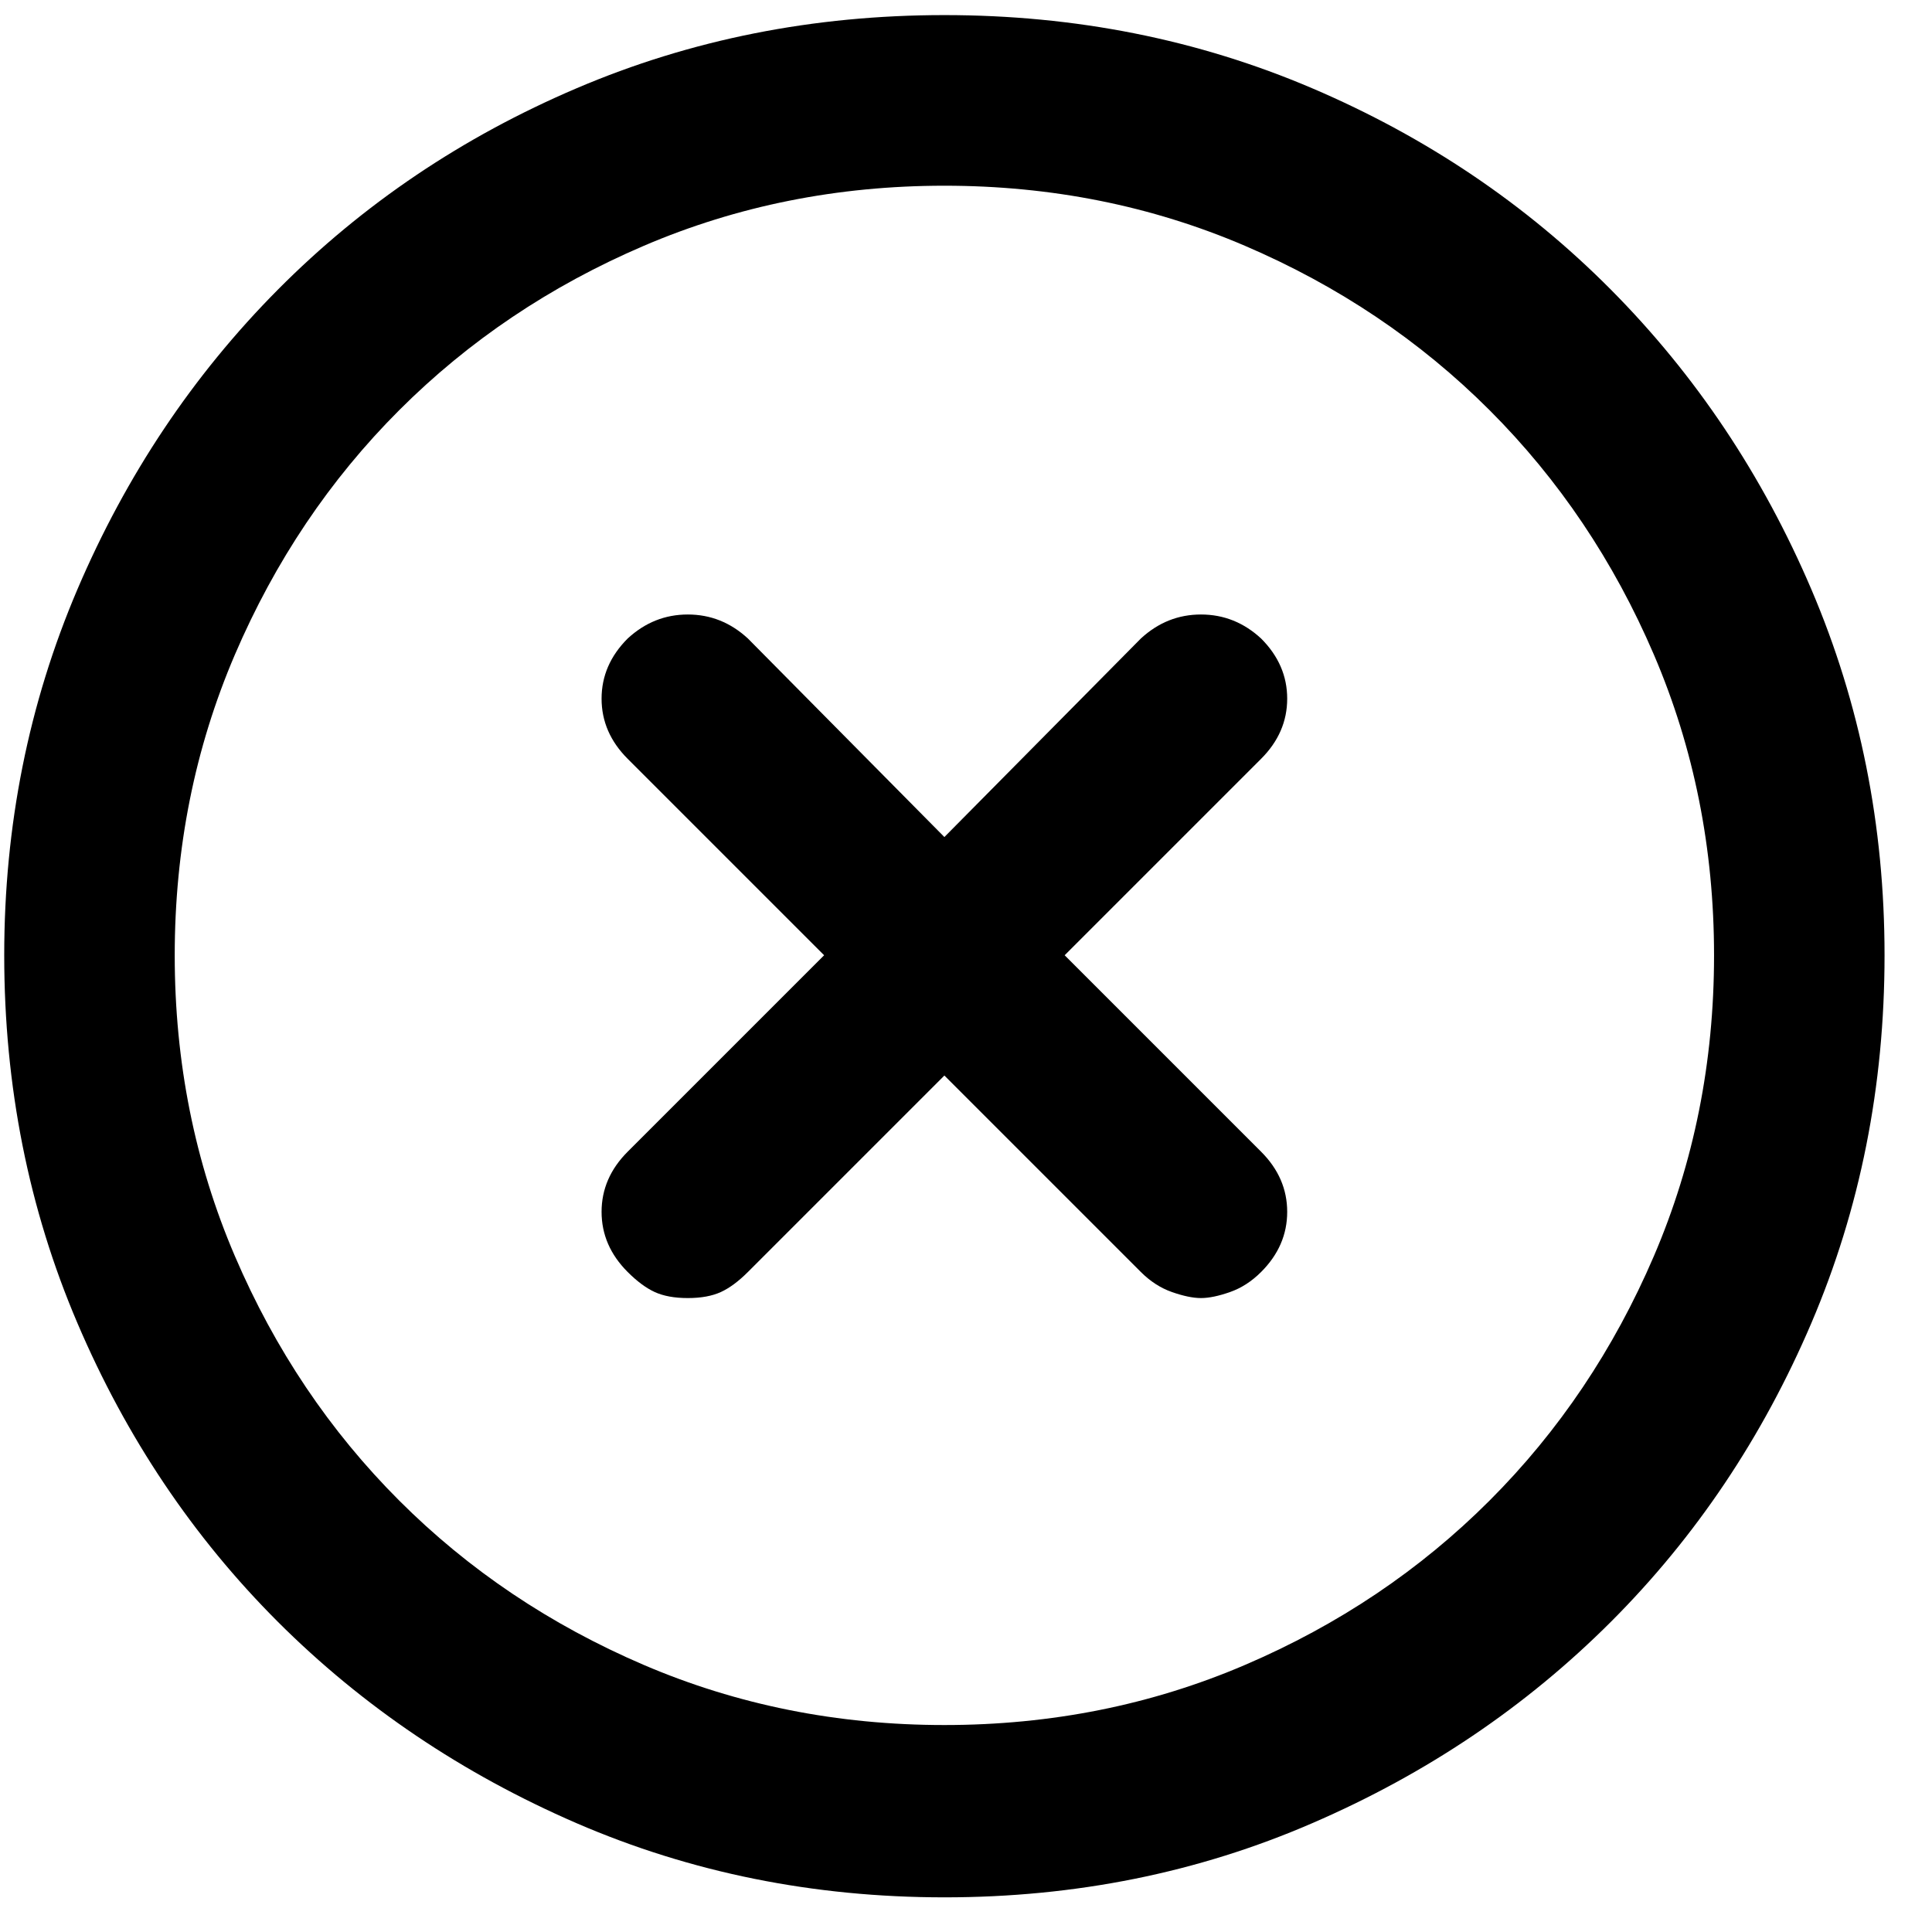
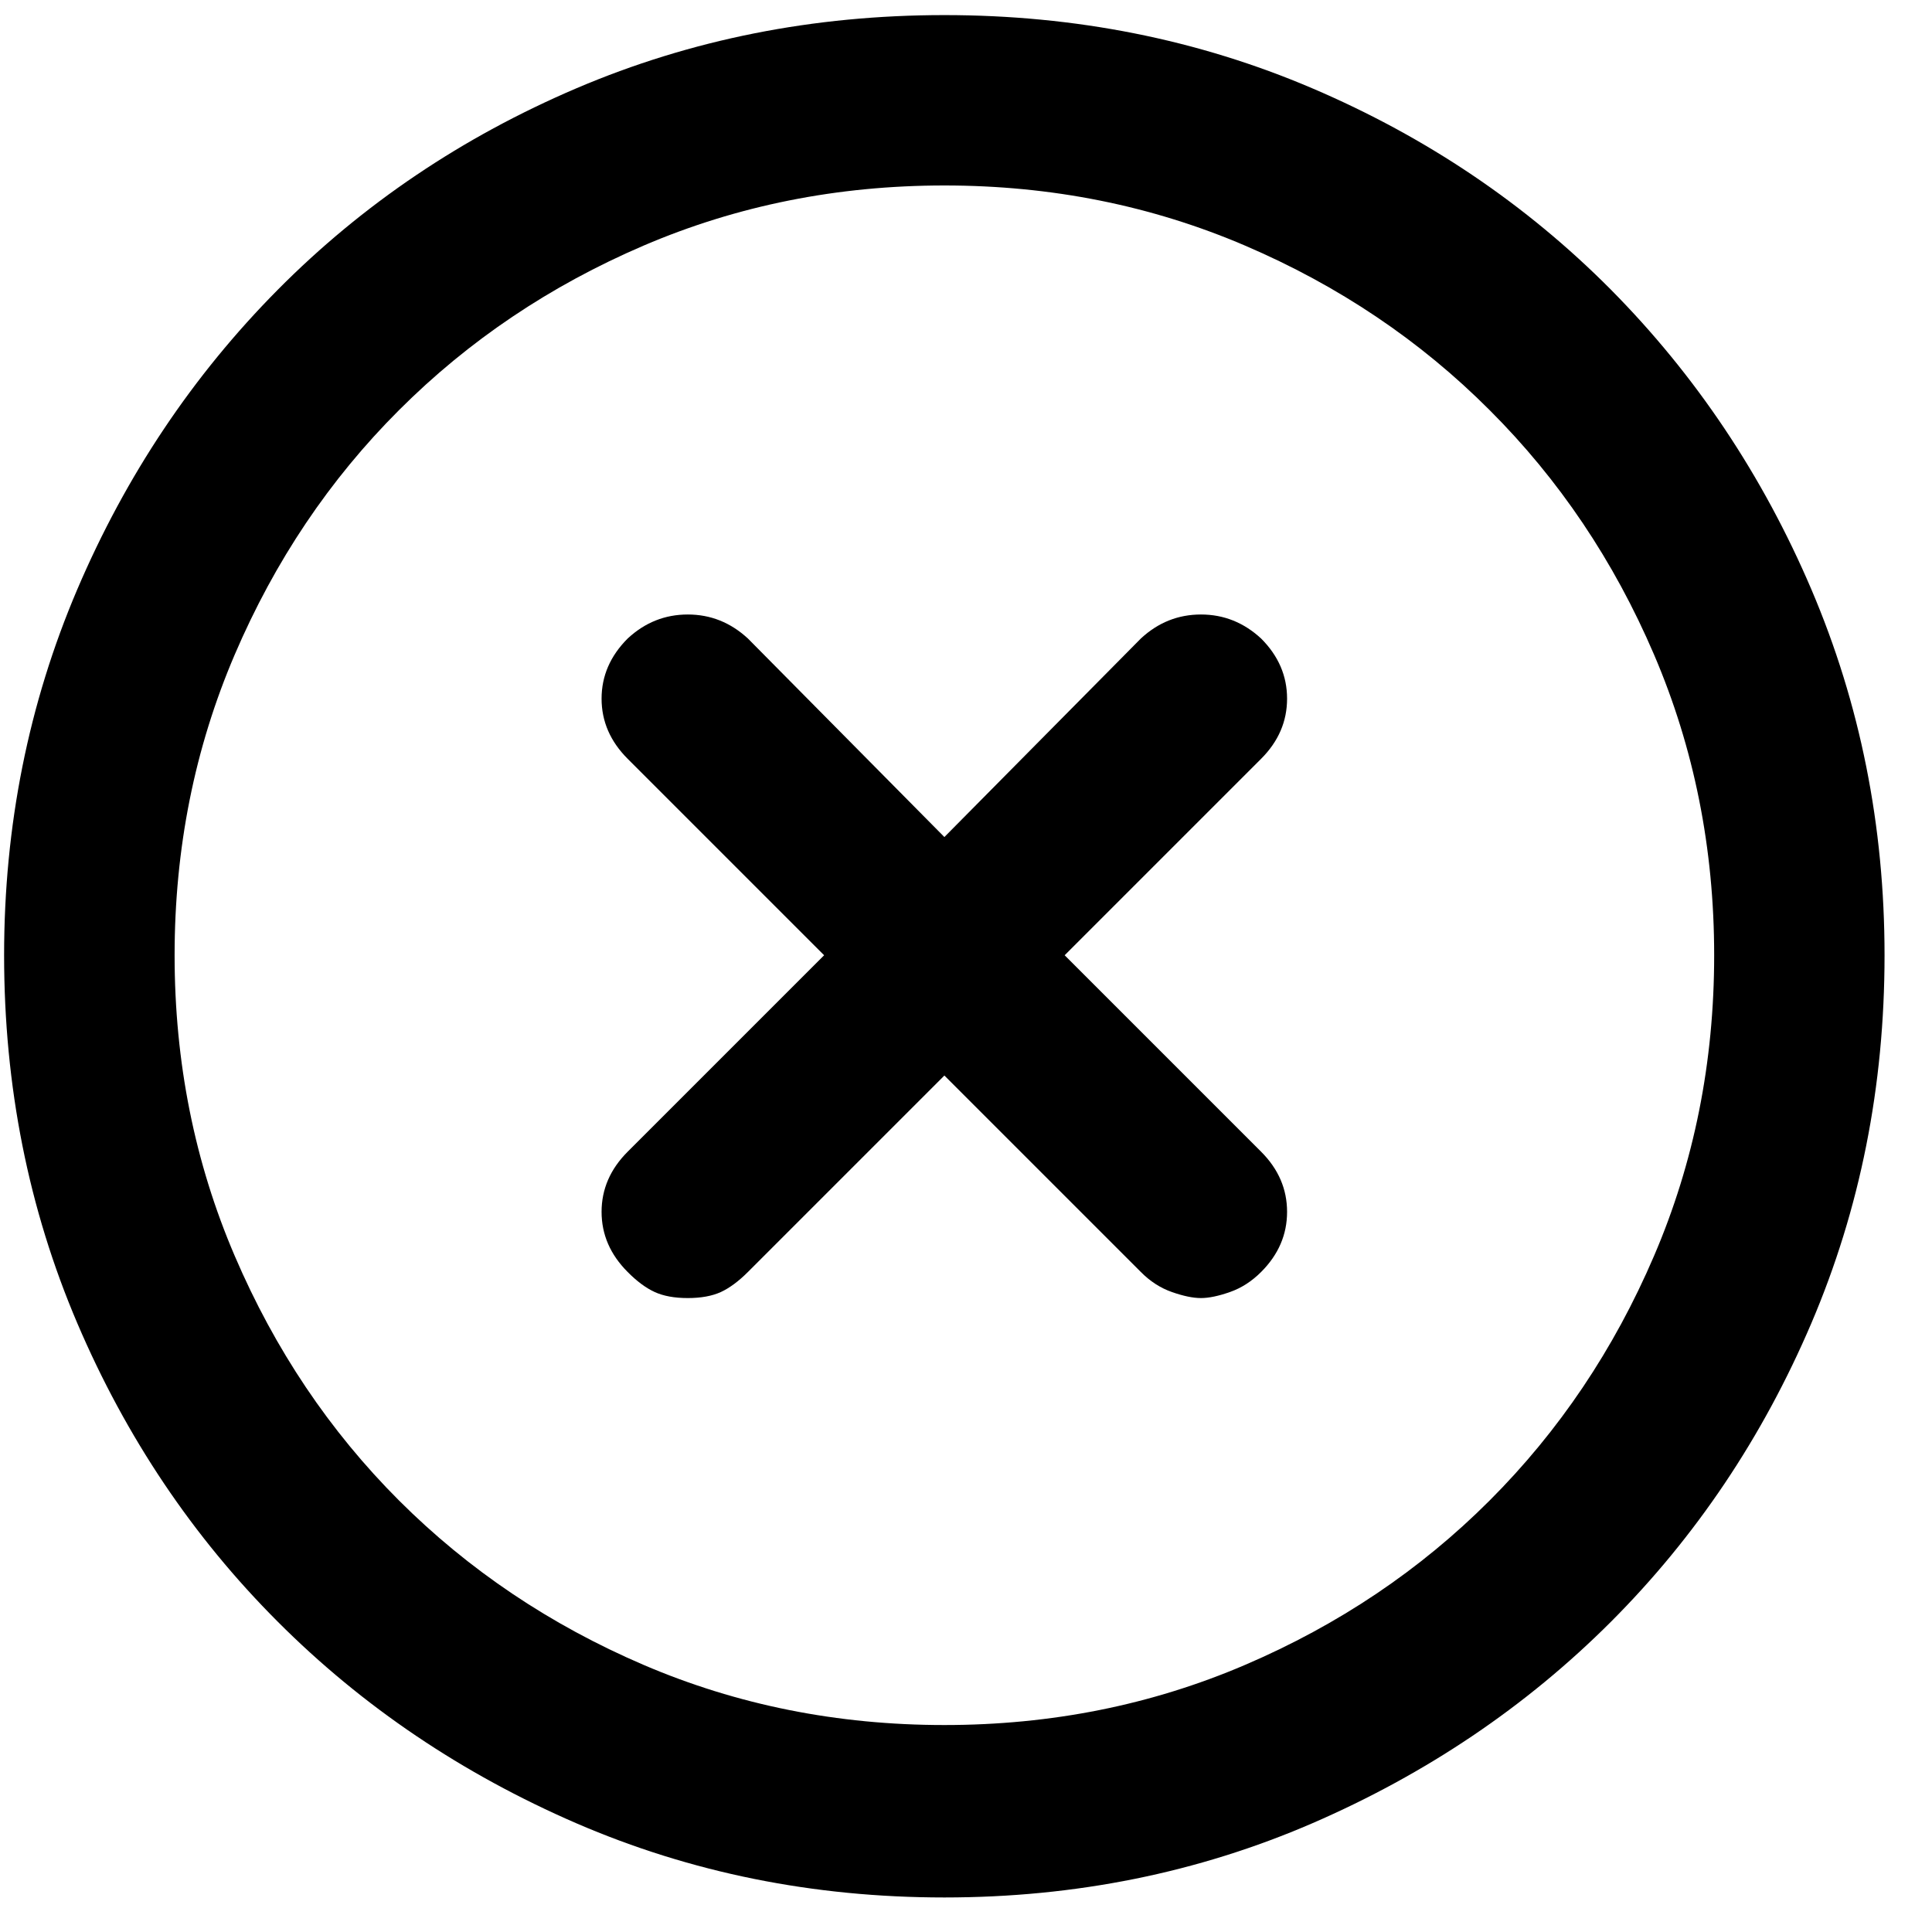
- <svg width="16" height="16">
-   <path fill="#000" fill-rule="evenodd" d="M7.821.125c1.085 0 2.1.202 3.046.606.946.404 1.771.96 2.474 1.668.703.708 1.256 1.536 1.66 2.482.404.946.606 1.956.606 3.03 0 1.085-.202 2.1-.606 3.046-.404.946-.957 1.771-1.66 2.474-.703.703-1.527 1.259-2.474 1.668-.946.41-1.962.614-3.046.614s-2.1-.205-3.046-.614c-.946-.41-1.771-.966-2.474-1.668-.703-.703-1.256-1.527-1.66-2.474-.404-.946-.606-1.962-.606-3.046 0-1.074.202-2.083.606-3.03.404-.946.957-1.774 1.66-2.482.703-.708 1.527-1.264 2.474-1.668C5.721.327 6.736.125 7.821.125zm0 14.161c.885 0 1.715-.166 2.49-.498.775-.332 1.45-.786 2.025-1.361s1.029-1.251 1.361-2.025c.332-.775.498-1.605.498-2.49 0-.885-.166-1.715-.498-2.49-.332-.775-.786-1.45-1.361-2.025-.576-.576-1.251-1.029-2.025-1.361-.775-.332-1.605-.498-2.49-.498-.885 0-1.715.166-2.49.498-.775.332-1.45.786-2.025 1.361-.576.576-1.029 1.251-1.361 2.025-.332.775-.498 1.605-.498 2.49 0 .885.166 1.715.498 2.49.332.775.786 1.45 1.361 2.025.576.576 1.251 1.029 2.025 1.361.775.332 1.605.498 2.49.498zm2.623-8.998c.144.144.216.31.216.498s-.072.354-.216.498L8.817 7.911 10.444 9.538c.144.144.216.31.216.498 0 .188-.072.354-.216.498-.077.077-.163.133-.257.166-.094.033-.174.05-.241.05-.066 0-.147-.017-.241-.05-.094-.033-.18-.089-.257-.166L7.821 8.907 6.194 10.534c-.077.077-.152.133-.224.166-.072.033-.163.05-.274.05s-.202-.017-.274-.05c-.072-.033-.147-.089-.224-.166-.144-.144-.216-.31-.216-.498 0-.188.072-.354.216-.498l1.627-1.627L5.198 6.284c-.144-.144-.216-.31-.216-.498 0-.188.072-.354.216-.498.144-.133.31-.199.498-.199s.354.066.498.199l1.627 1.644L9.448 5.288c.144-.133.31-.199.498-.199.188 0 .354.066.498.199z" />
+ <svg xmlns="http://www.w3.org/2000/svg" width="16px" height="16px" viewBox="0 0 16 16" version="1.1">
+   <defs />
+   <g id="Page-1" stroke="none" stroke-width="1" fill="none" fill-rule="evenodd">
+     <g id="已取消" fill="#000000">
+       <path d="M7.821,0.125 C8.905,0.125 9.921,0.327 10.867,0.731 C11.813,1.135 12.638,1.691 13.341,2.399 C14.043,3.108 14.597,3.935 15.001,4.881 C15.405,5.828 15.607,6.838 15.607,7.911 C15.607,8.996 15.405,10.011 15.001,10.958 C14.597,11.904 14.043,12.728 13.341,13.431 C12.638,14.134 11.813,14.69 10.867,15.1 C9.921,15.509 8.905,15.714 7.821,15.714 C6.736,15.714 5.721,15.509 4.774,15.1 C3.828,14.69 3.003,14.134 2.301,13.431 C1.598,12.728 1.044,11.904 0.64,10.958 C0.236,10.011 0.034,8.996 0.034,7.911 C0.034,6.838 0.236,5.828 0.64,4.881 C1.044,3.935 1.598,3.108 2.301,2.399 C3.003,1.691 3.828,1.135 4.774,0.731 C5.721,0.327 6.736,0.125 7.821,0.125 Z M7.821,14.286 C8.706,14.286 9.536,14.12 10.311,13.788 C11.086,13.456 11.761,13.002 12.336,12.427 C12.912,11.851 13.366,11.176 13.698,10.401 C14.03,9.627 14.196,8.797 14.196,7.911 C14.196,7.026 14.03,6.196 13.698,5.421 C13.366,4.646 12.912,3.971 12.336,3.396 C11.761,2.82 11.086,2.366 10.311,2.034 C9.536,1.702 8.706,1.536 7.821,1.536 C6.935,1.536 6.105,1.702 5.33,2.034 C4.556,2.366 3.881,2.82 3.305,3.396 C2.729,3.971 2.276,4.646 1.944,5.421 C1.612,6.196 1.446,7.026 1.446,7.911 C1.446,8.797 1.612,9.627 1.944,10.401 C2.276,11.176 2.729,11.851 3.305,12.427 C3.881,13.002 4.556,13.456 5.33,13.788 C6.105,14.12 6.935,14.286 7.821,14.286 Z M10.444,5.288 C10.588,5.432 10.659,5.598 10.659,5.786 C10.659,5.974 10.588,6.14 10.444,6.284 L8.817,7.911 L10.444,9.538 C10.588,9.682 10.659,9.848 10.659,10.036 C10.659,10.224 10.588,10.39 10.444,10.534 C10.366,10.612 10.28,10.667 10.186,10.7 C10.092,10.733 10.012,10.75 9.946,10.75 C9.879,10.75 9.799,10.733 9.705,10.7 C9.611,10.667 9.525,10.612 9.448,10.534 L7.821,8.907 L6.194,10.534 C6.116,10.612 6.041,10.667 5.97,10.7 C5.898,10.733 5.806,10.75 5.696,10.75 C5.585,10.75 5.494,10.733 5.422,10.7 C5.35,10.667 5.275,10.612 5.198,10.534 C5.054,10.39 4.982,10.224 4.982,10.036 C4.982,9.848 5.054,9.682 5.198,9.538 L6.825,7.911 L5.198,6.284 C5.054,6.14 4.982,5.974 4.982,5.786 C4.982,5.598 5.054,5.432 5.198,5.288 C5.341,5.155 5.507,5.089 5.696,5.089 C5.884,5.089 6.05,5.155 6.194,5.288 L7.821,6.932 L9.448,5.288 C9.591,5.155 9.757,5.089 9.946,5.089 C10.134,5.089 10.3,5.155 10.444,5.288 Z" id="Shape" />
+     </g>
+   </g>
</svg>
